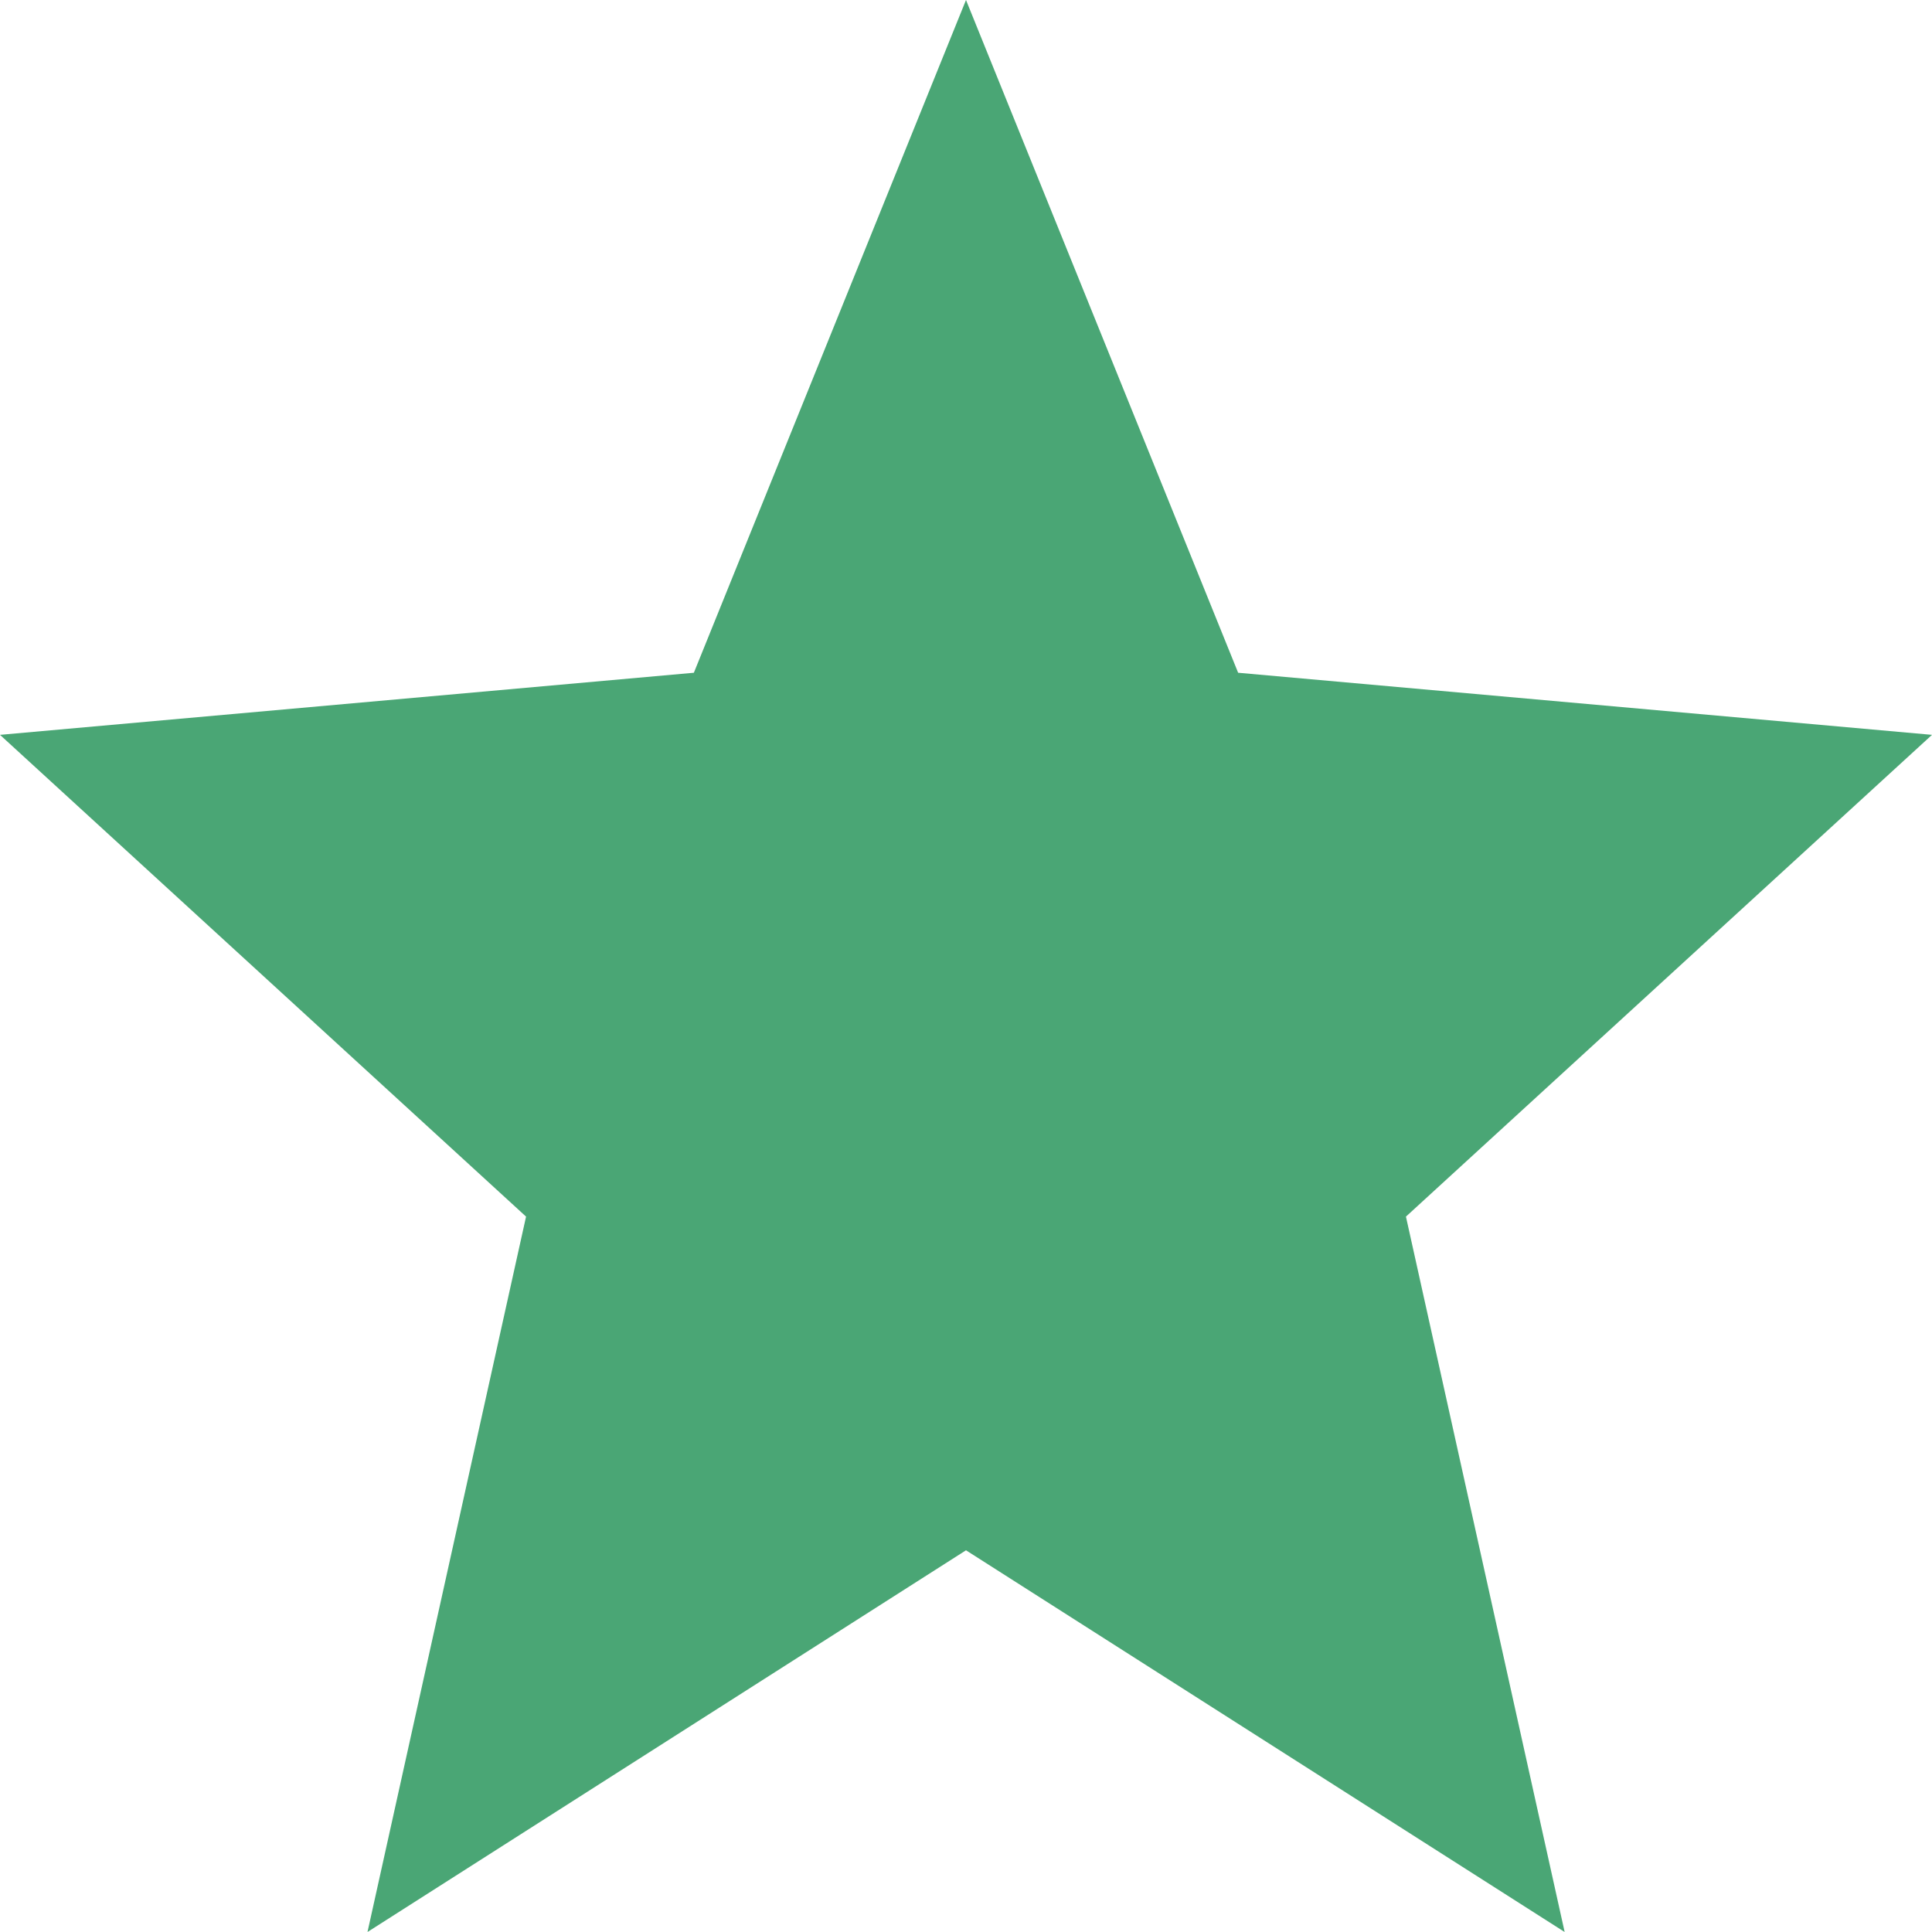
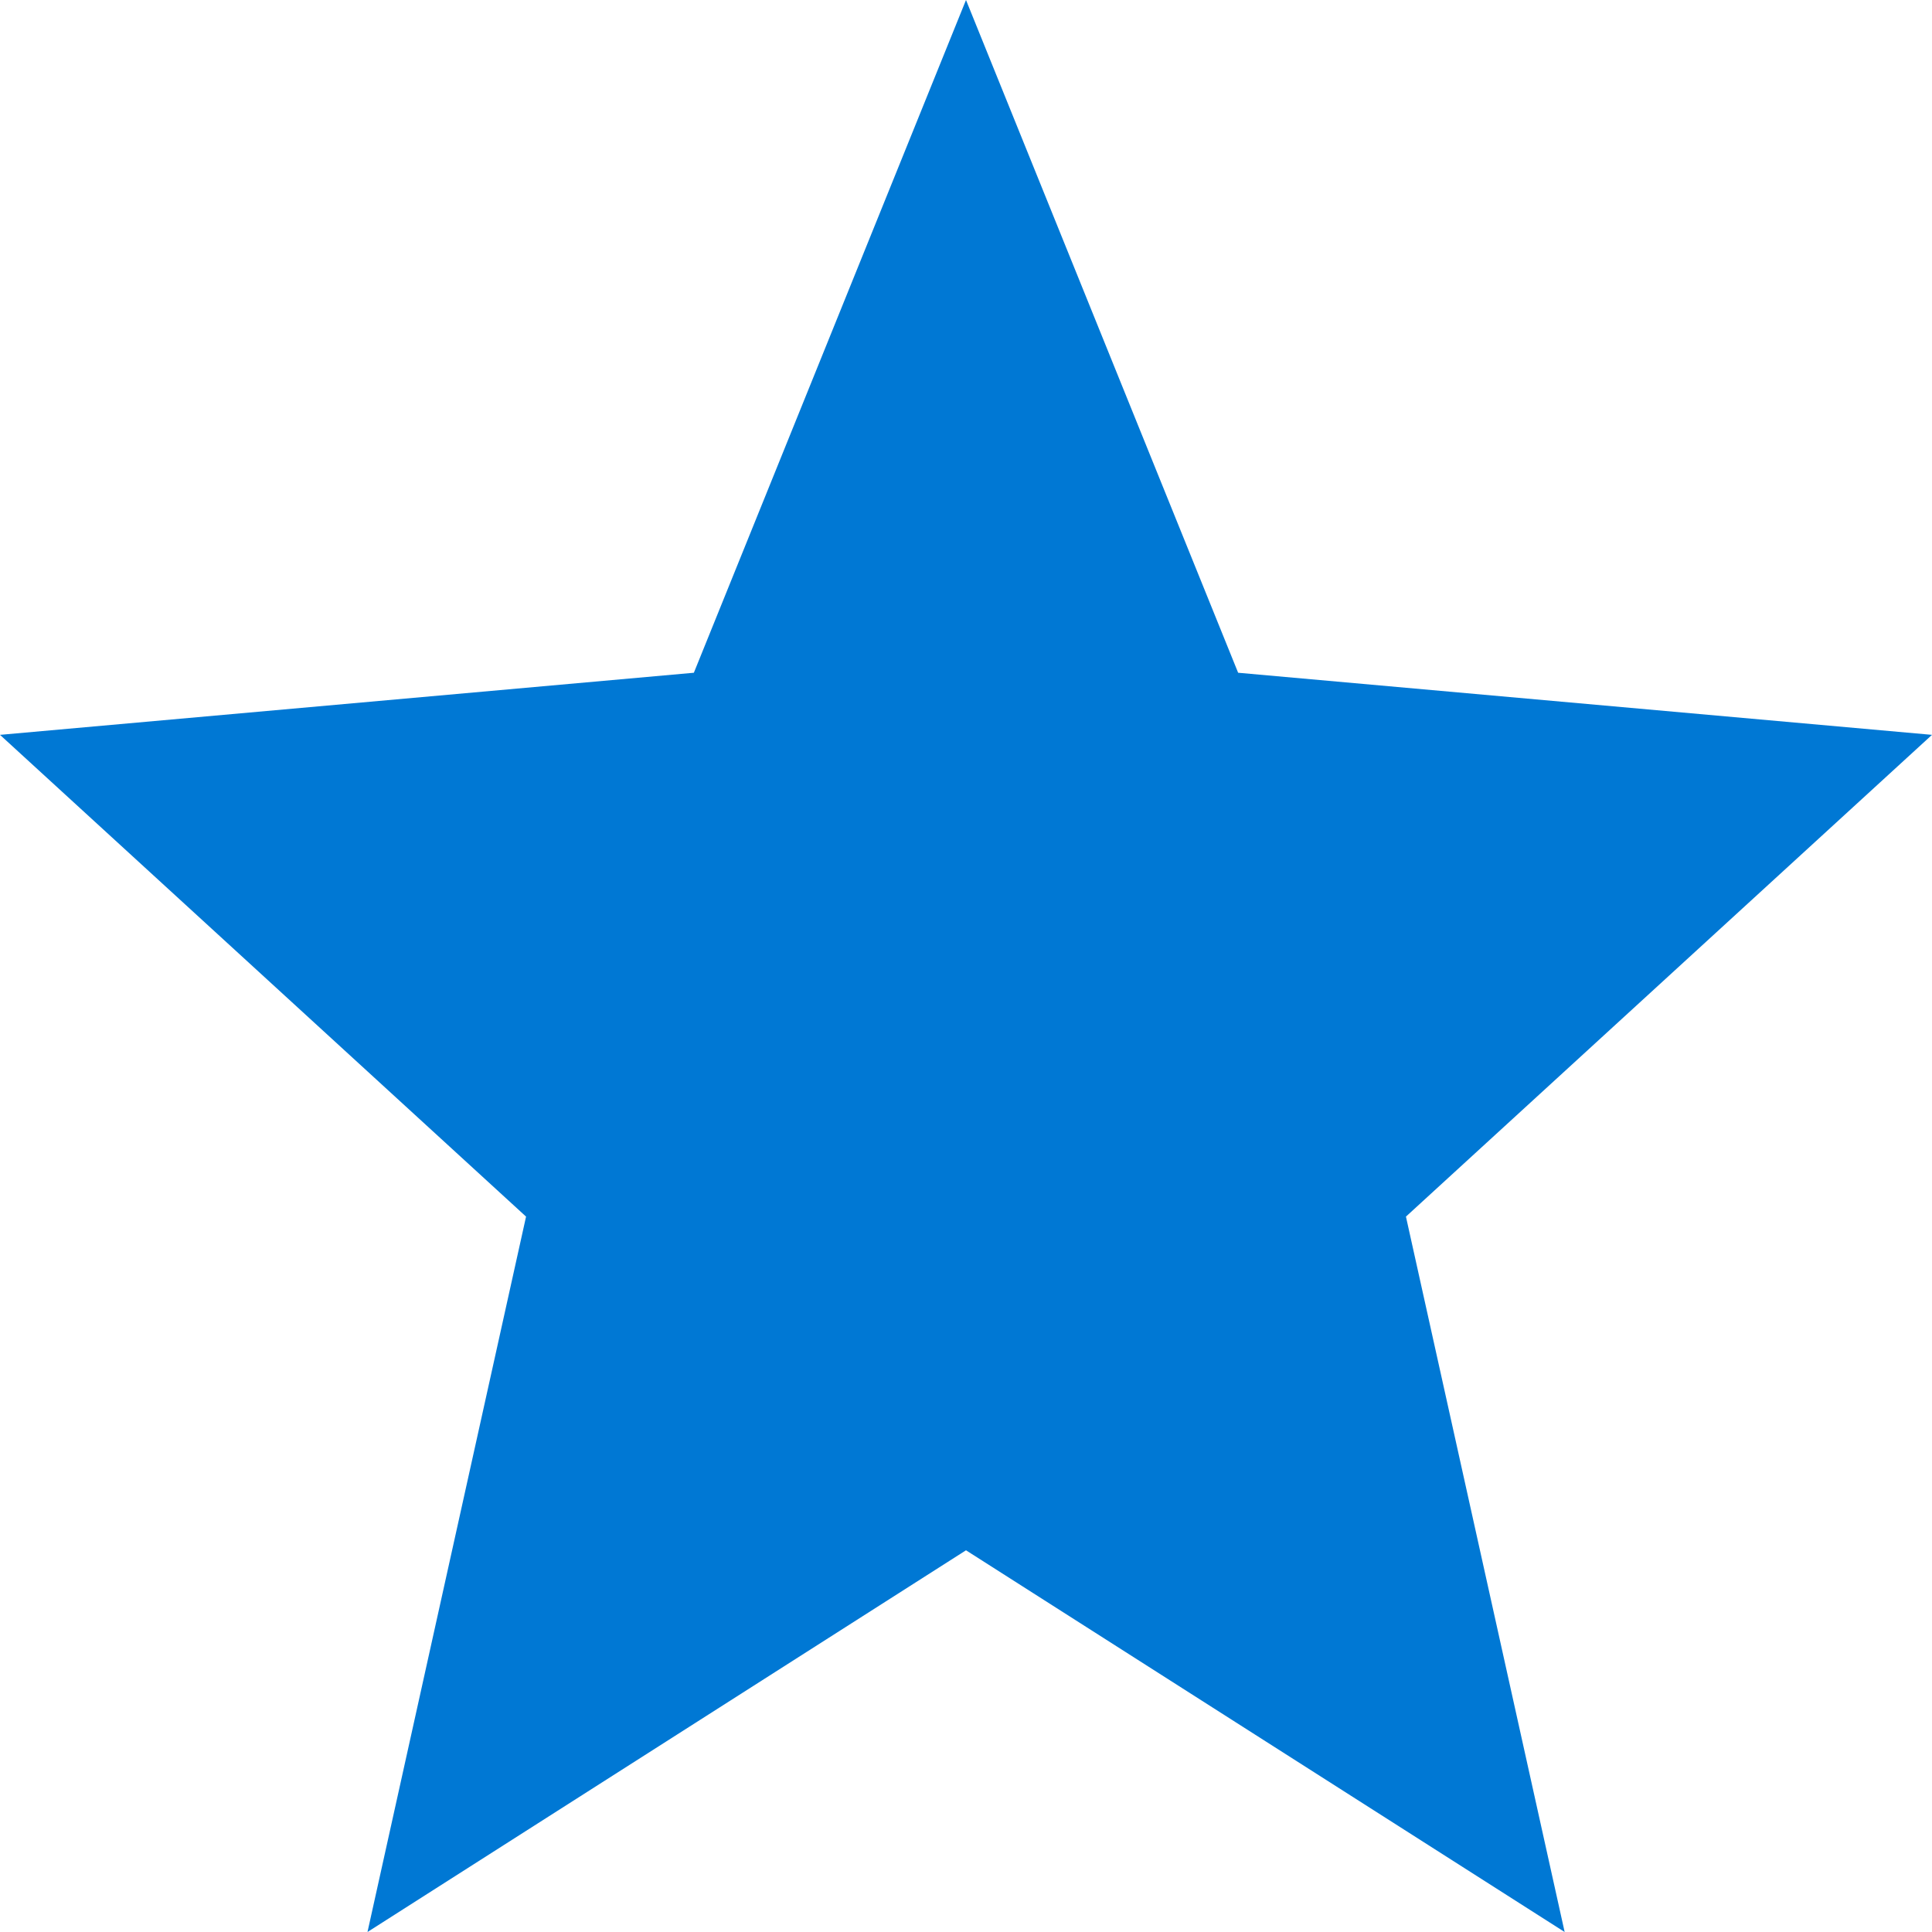
<svg xmlns="http://www.w3.org/2000/svg" width="14" height="14" viewBox="0 0 14 14" fill="none">
-   <path d="M7 11.234L2.663 14L3.812 8.816L0 5.325L5.028 4.875L7 0L8.972 4.875L14 5.325L10.188 8.816L11.338 14L7 11.234Z" fill="#4AA675" />
+   <path d="M7 11.234L2.663 14L3.812 8.816L0 5.325L5.028 4.875L7 0L8.972 4.875L14 5.325L10.188 8.816L11.338 14L7 11.234Z" fill="#0078D4" />
</svg>
